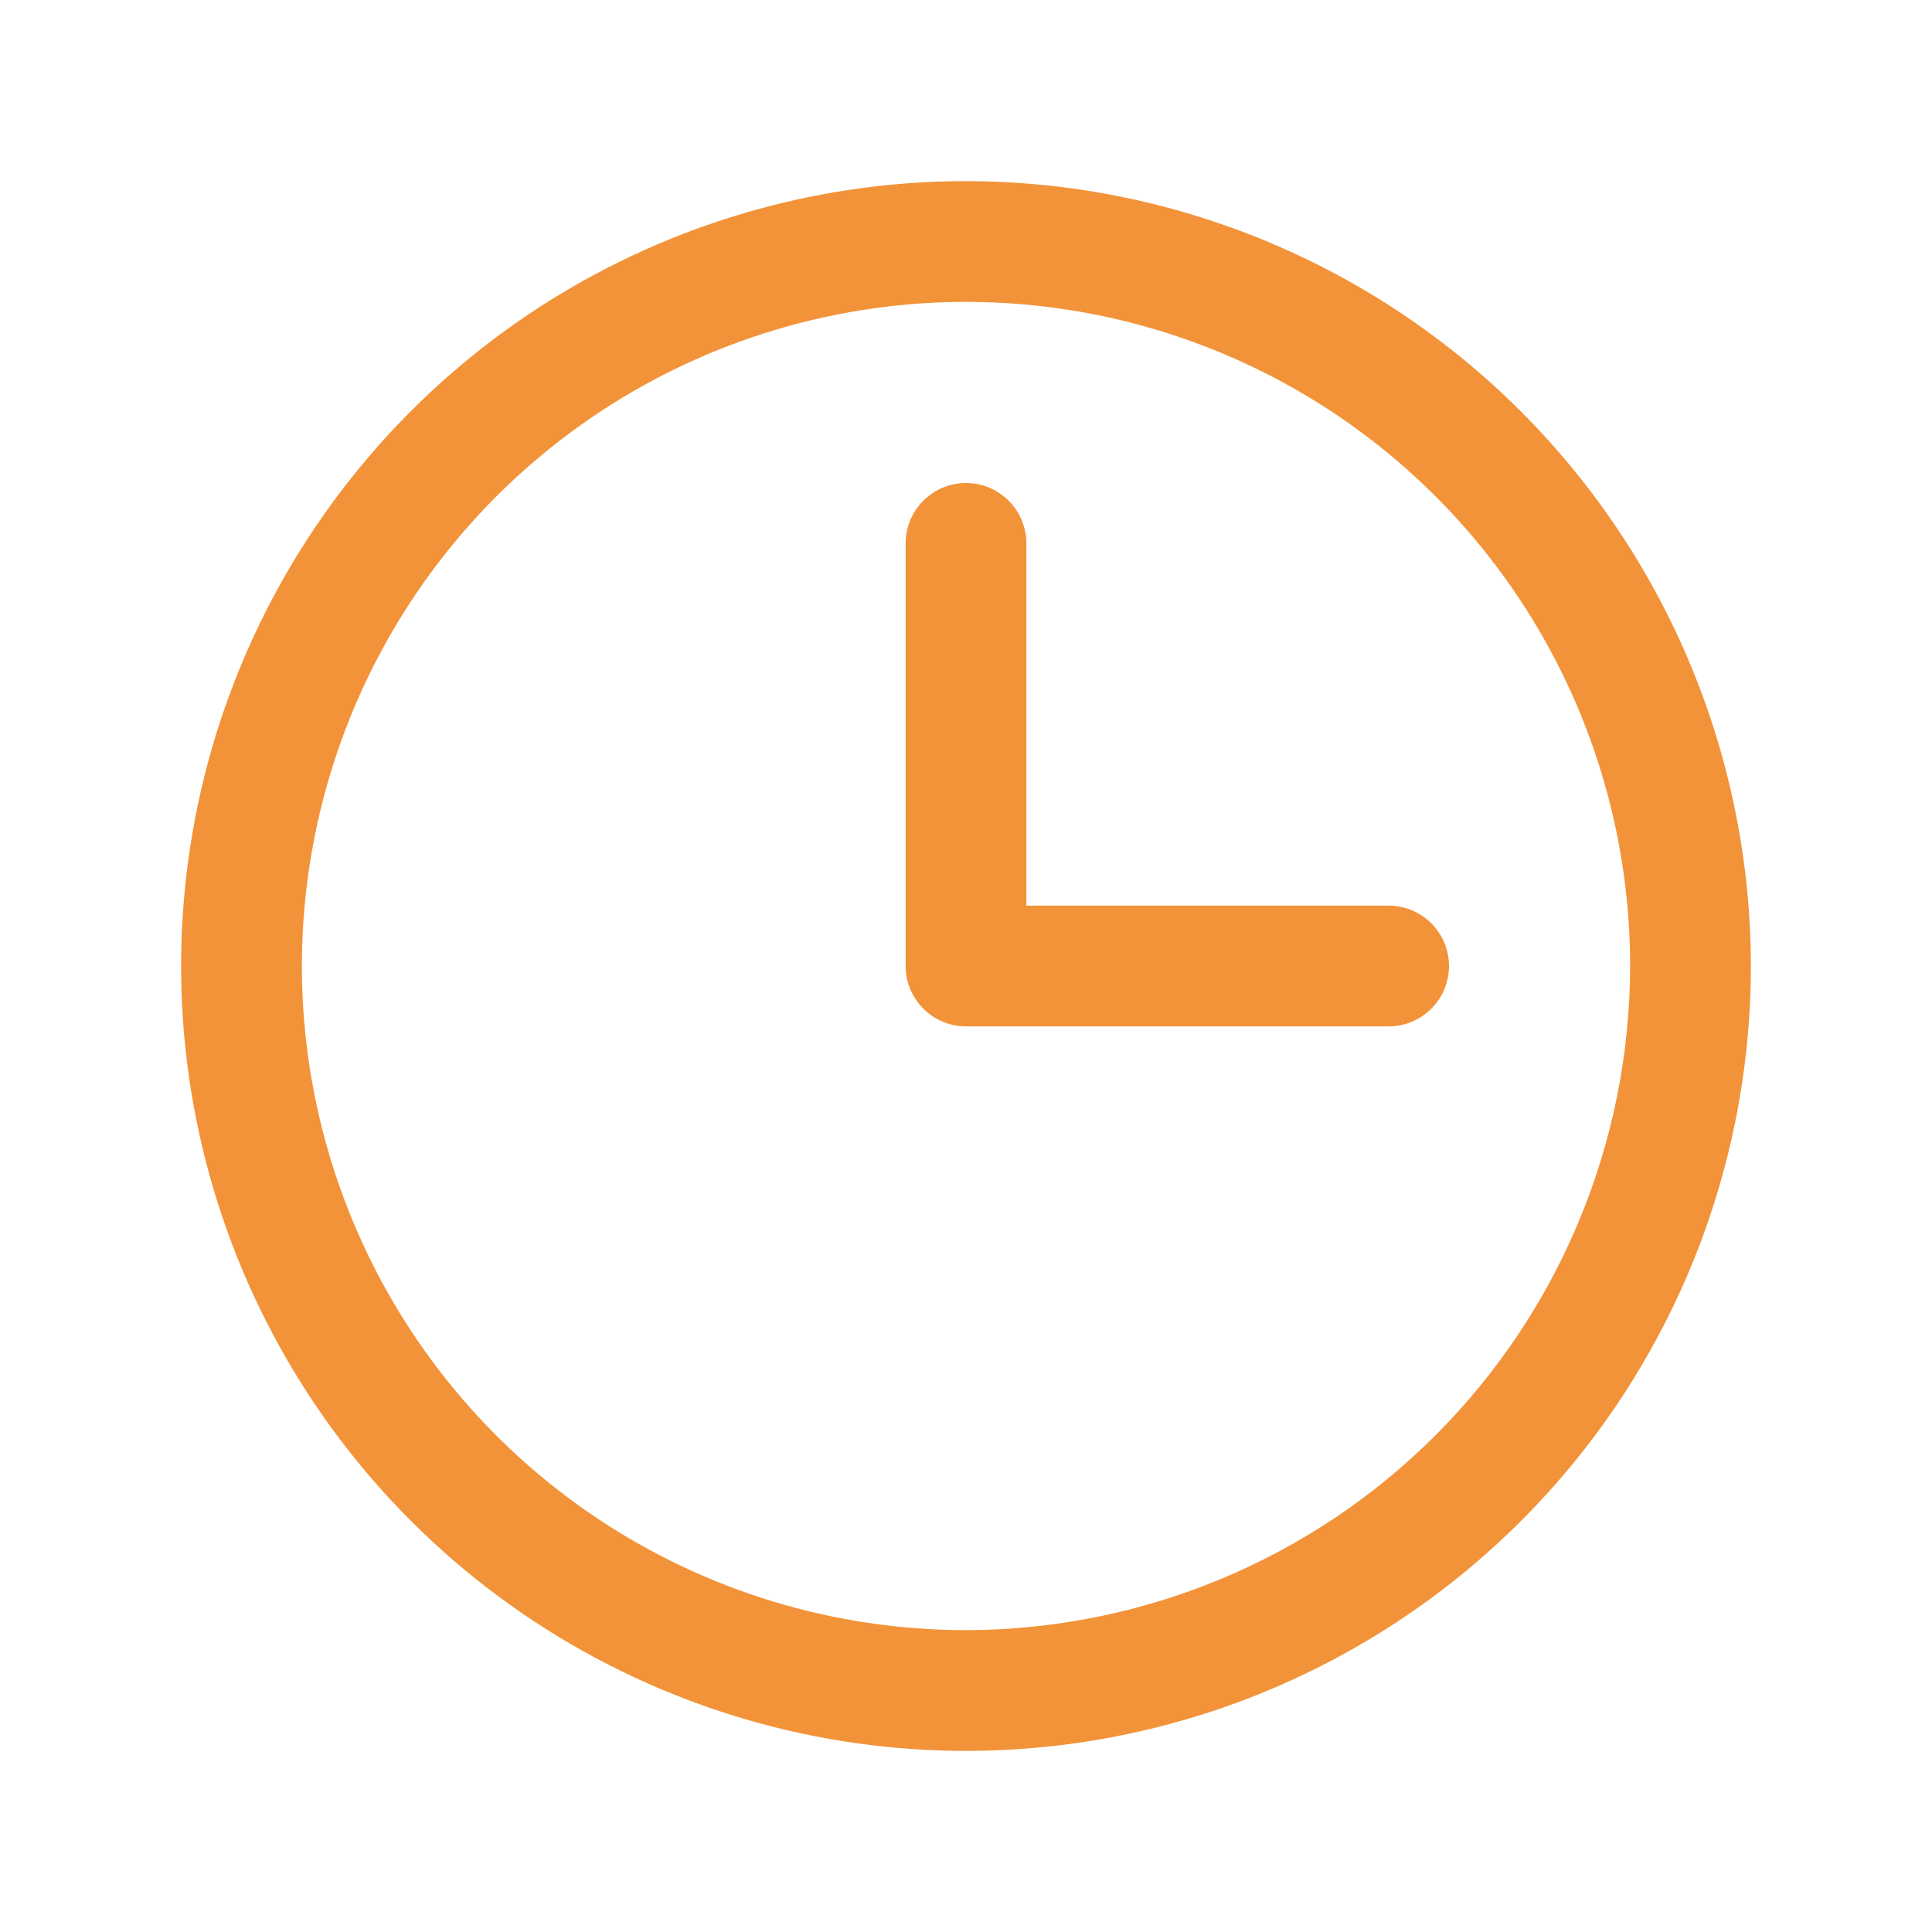
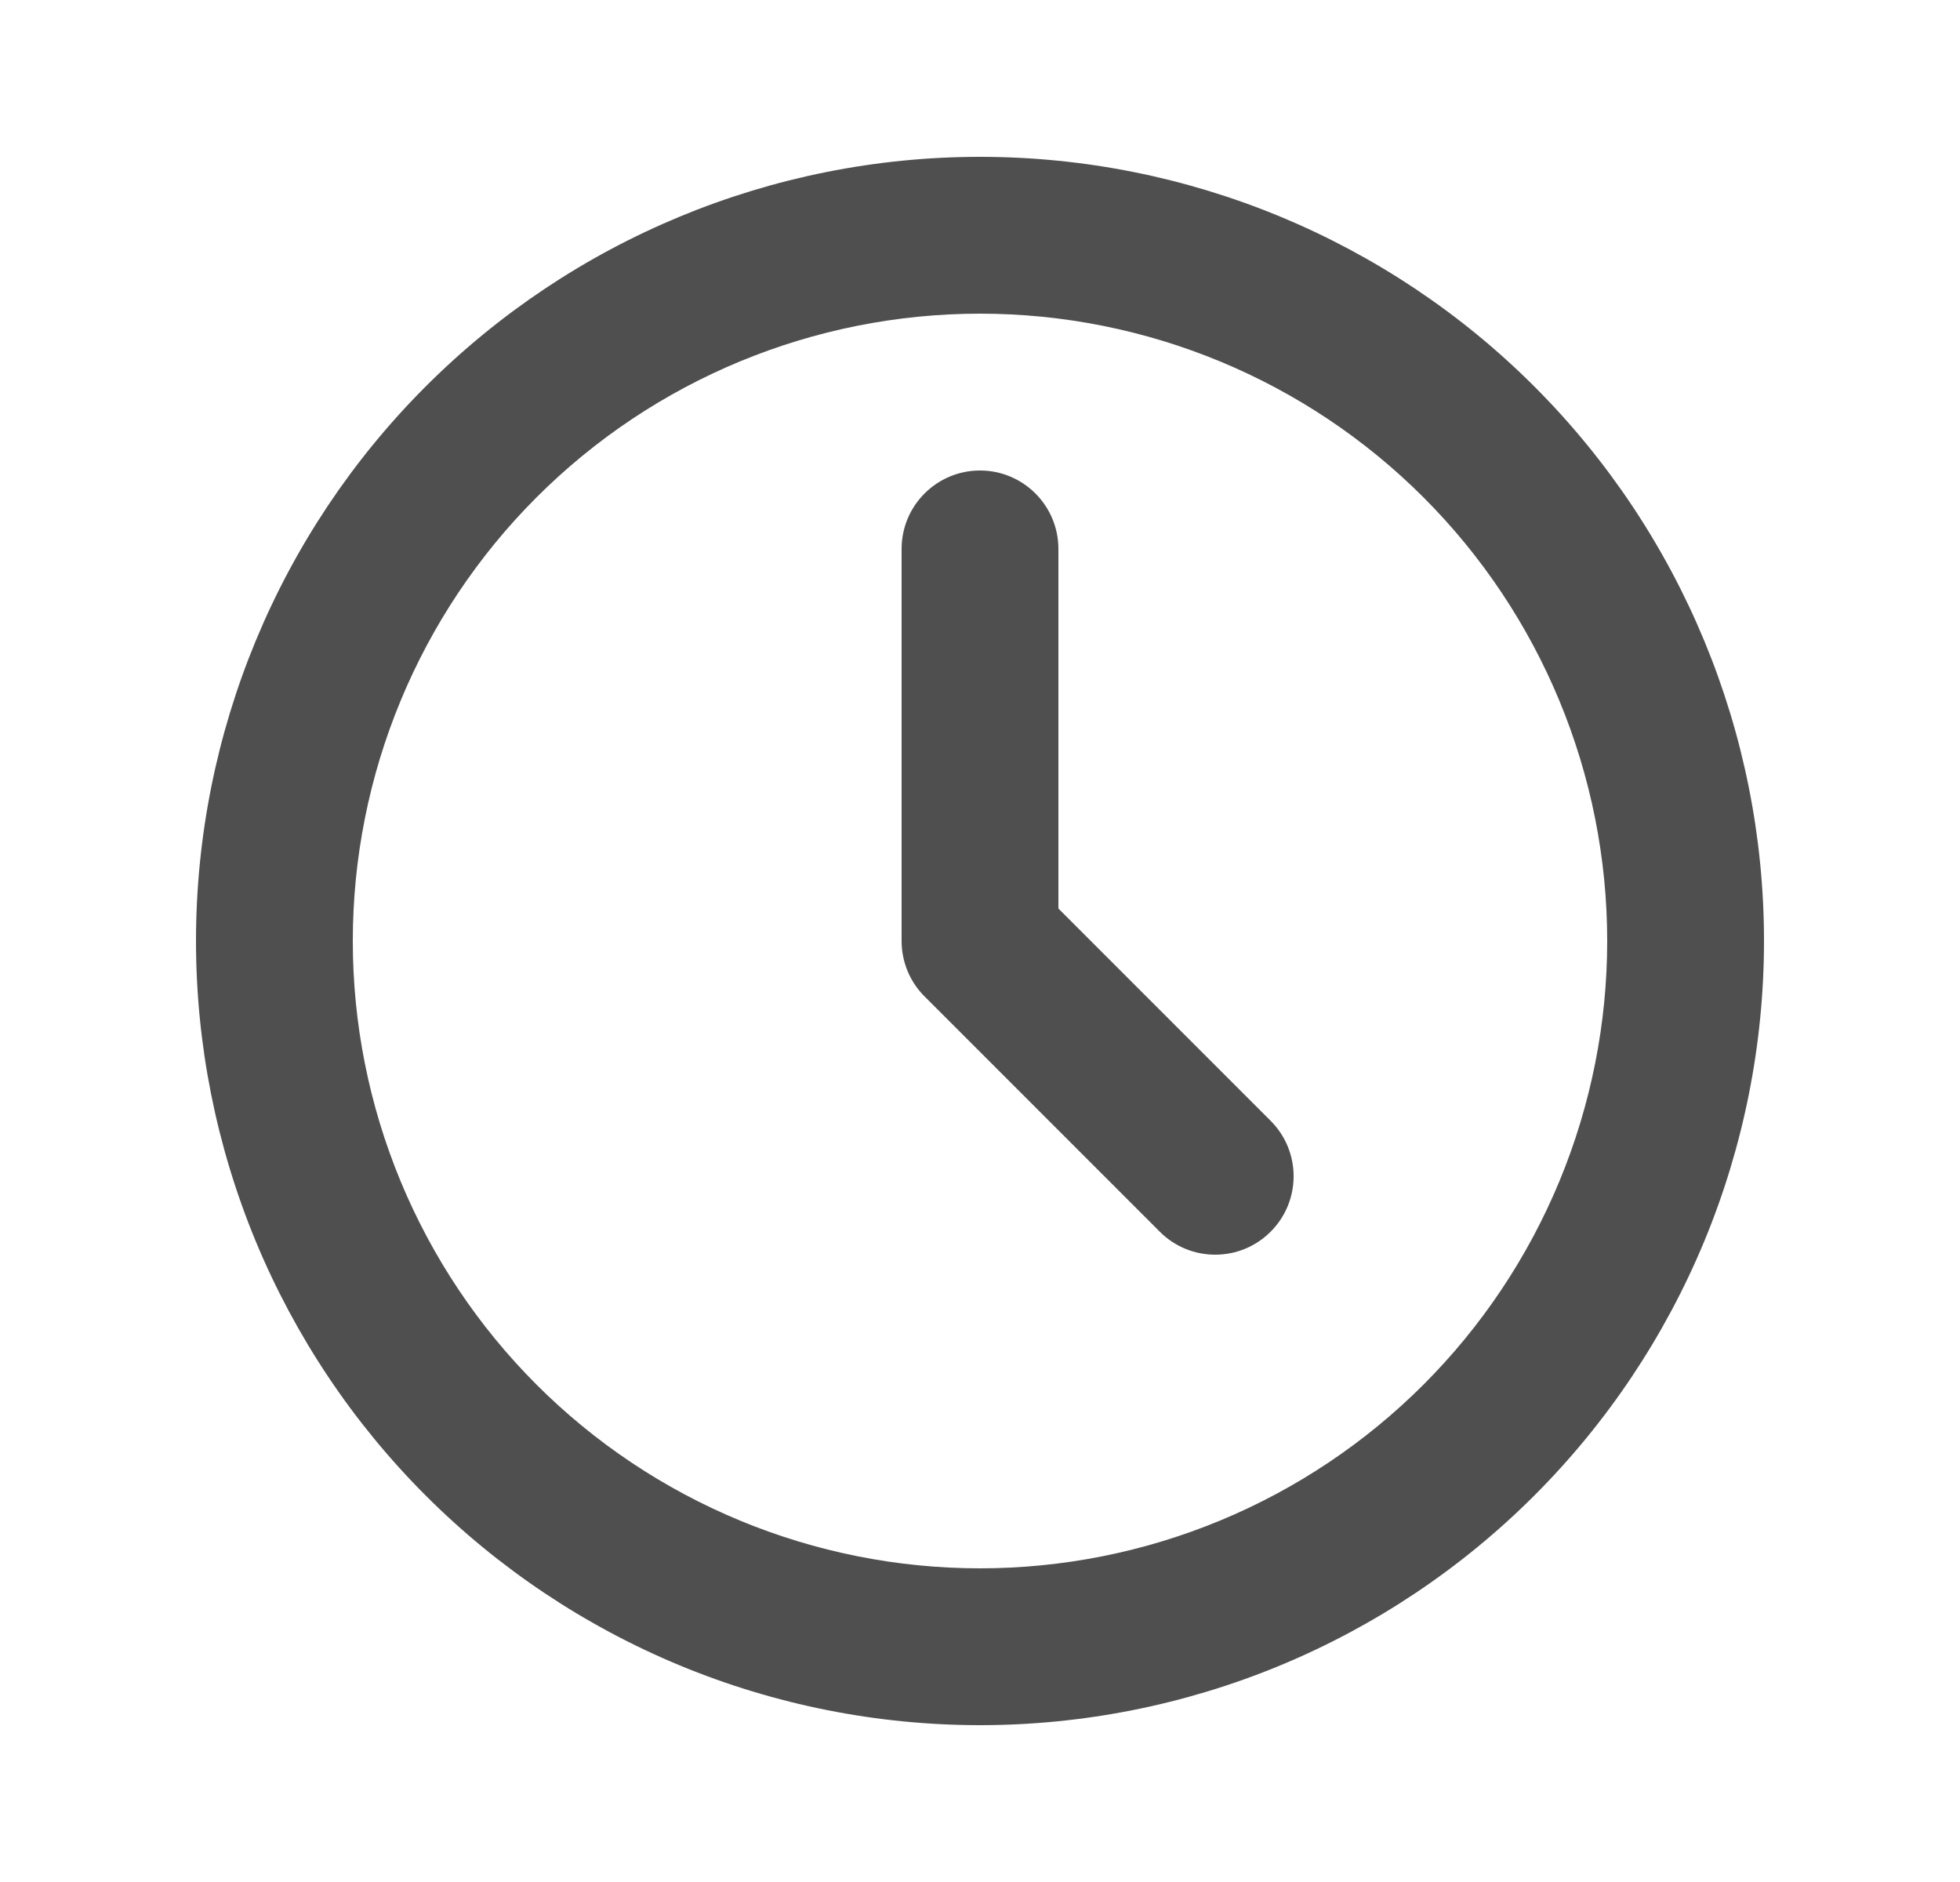
- <svg xmlns="http://www.w3.org/2000/svg" width="24" height="24" viewBox="0 0 24 24" fill="none">
-   <path d="M12 2.25C10.072 2.25 8.187 2.822 6.583 3.893C4.98 4.965 3.73 6.487 2.992 8.269C2.254 10.05 2.061 12.011 2.437 13.902C2.814 15.793 3.742 17.531 5.106 18.894C6.469 20.258 8.207 21.186 10.098 21.563C11.989 21.939 13.95 21.746 15.731 21.008C17.513 20.27 19.035 19.02 20.107 17.417C21.178 15.813 21.75 13.928 21.75 12C21.747 9.415 20.719 6.937 18.891 5.109C17.063 3.281 14.585 2.253 12 2.25ZM12 20.25C10.368 20.25 8.773 19.766 7.417 18.86C6.06 17.953 5.002 16.665 4.378 15.157C3.754 13.65 3.59 11.991 3.909 10.39C4.227 8.79 5.013 7.32 6.166 6.166C7.32 5.013 8.79 4.227 10.39 3.909C11.991 3.59 13.65 3.754 15.157 4.378C16.665 5.002 17.953 6.06 18.86 7.417C19.766 8.773 20.25 10.368 20.25 12C20.247 14.187 19.378 16.284 17.831 17.831C16.284 19.378 14.187 20.247 12 20.25ZM18 12C18 12.199 17.921 12.39 17.78 12.53C17.64 12.671 17.449 12.75 17.25 12.75H12C11.801 12.75 11.61 12.671 11.47 12.53C11.329 12.39 11.25 12.199 11.25 12V6.75C11.25 6.551 11.329 6.36 11.47 6.22C11.61 6.079 11.801 6 12 6C12.199 6 12.39 6.079 12.53 6.22C12.671 6.36 12.75 6.551 12.75 6.75V11.25H17.25C17.449 11.25 17.64 11.329 17.78 11.47C17.921 11.61 18 11.801 18 12Z" fill="#F29339" />
+ <svg xmlns="http://www.w3.org/2000/svg" width="25" height="24" viewBox="0 0 25 24" fill="none">
+   <path fill-rule="evenodd" clip-rule="evenodd" d="M5.429 4.929C7.304 3.054 9.848 2 12.5 2C15.152 2 17.696 3.054 19.571 4.929C21.446 6.804 22.5 9.348 22.5 12C22.5 13.313 22.241 14.614 21.739 15.827C21.236 17.04 20.5 18.142 19.571 19.071C18.642 20 17.54 20.736 16.327 21.239C15.114 21.741 13.813 22 12.5 22C11.187 22 9.886 21.741 8.673 21.239C7.46 20.736 6.358 20 5.429 19.071C4.5 18.142 3.764 17.04 3.261 15.827C2.759 14.614 2.5 13.313 2.5 12C2.5 9.348 3.554 6.804 5.429 4.929ZM12.5 4C10.378 4 8.343 4.843 6.843 6.343C5.343 7.843 4.5 9.878 4.5 12C4.5 13.051 4.707 14.091 5.109 15.062C5.511 16.032 6.1 16.914 6.843 17.657C7.586 18.4 8.468 18.989 9.439 19.391C10.409 19.793 11.449 20 12.5 20C13.551 20 14.591 19.793 15.562 19.391C16.532 18.989 17.414 18.4 18.157 17.657C18.9 16.914 19.489 16.032 19.891 15.062C20.293 14.091 20.5 13.051 20.5 12C20.5 9.878 19.657 7.843 18.157 6.343C16.657 4.843 14.622 4 12.5 4Z" fill="#4F4F4F" />
+   <path fill-rule="evenodd" clip-rule="evenodd" d="M12.5 6C13.052 6 13.5 6.448 13.5 7V11.586L16.207 14.293C16.598 14.683 16.598 15.317 16.207 15.707C15.817 16.098 15.183 16.098 14.793 15.707L11.793 12.707C11.605 12.52 11.5 12.265 11.5 12V7C11.5 6.448 11.948 6 12.5 6Z" fill="#4F4F4F" />
</svg>
